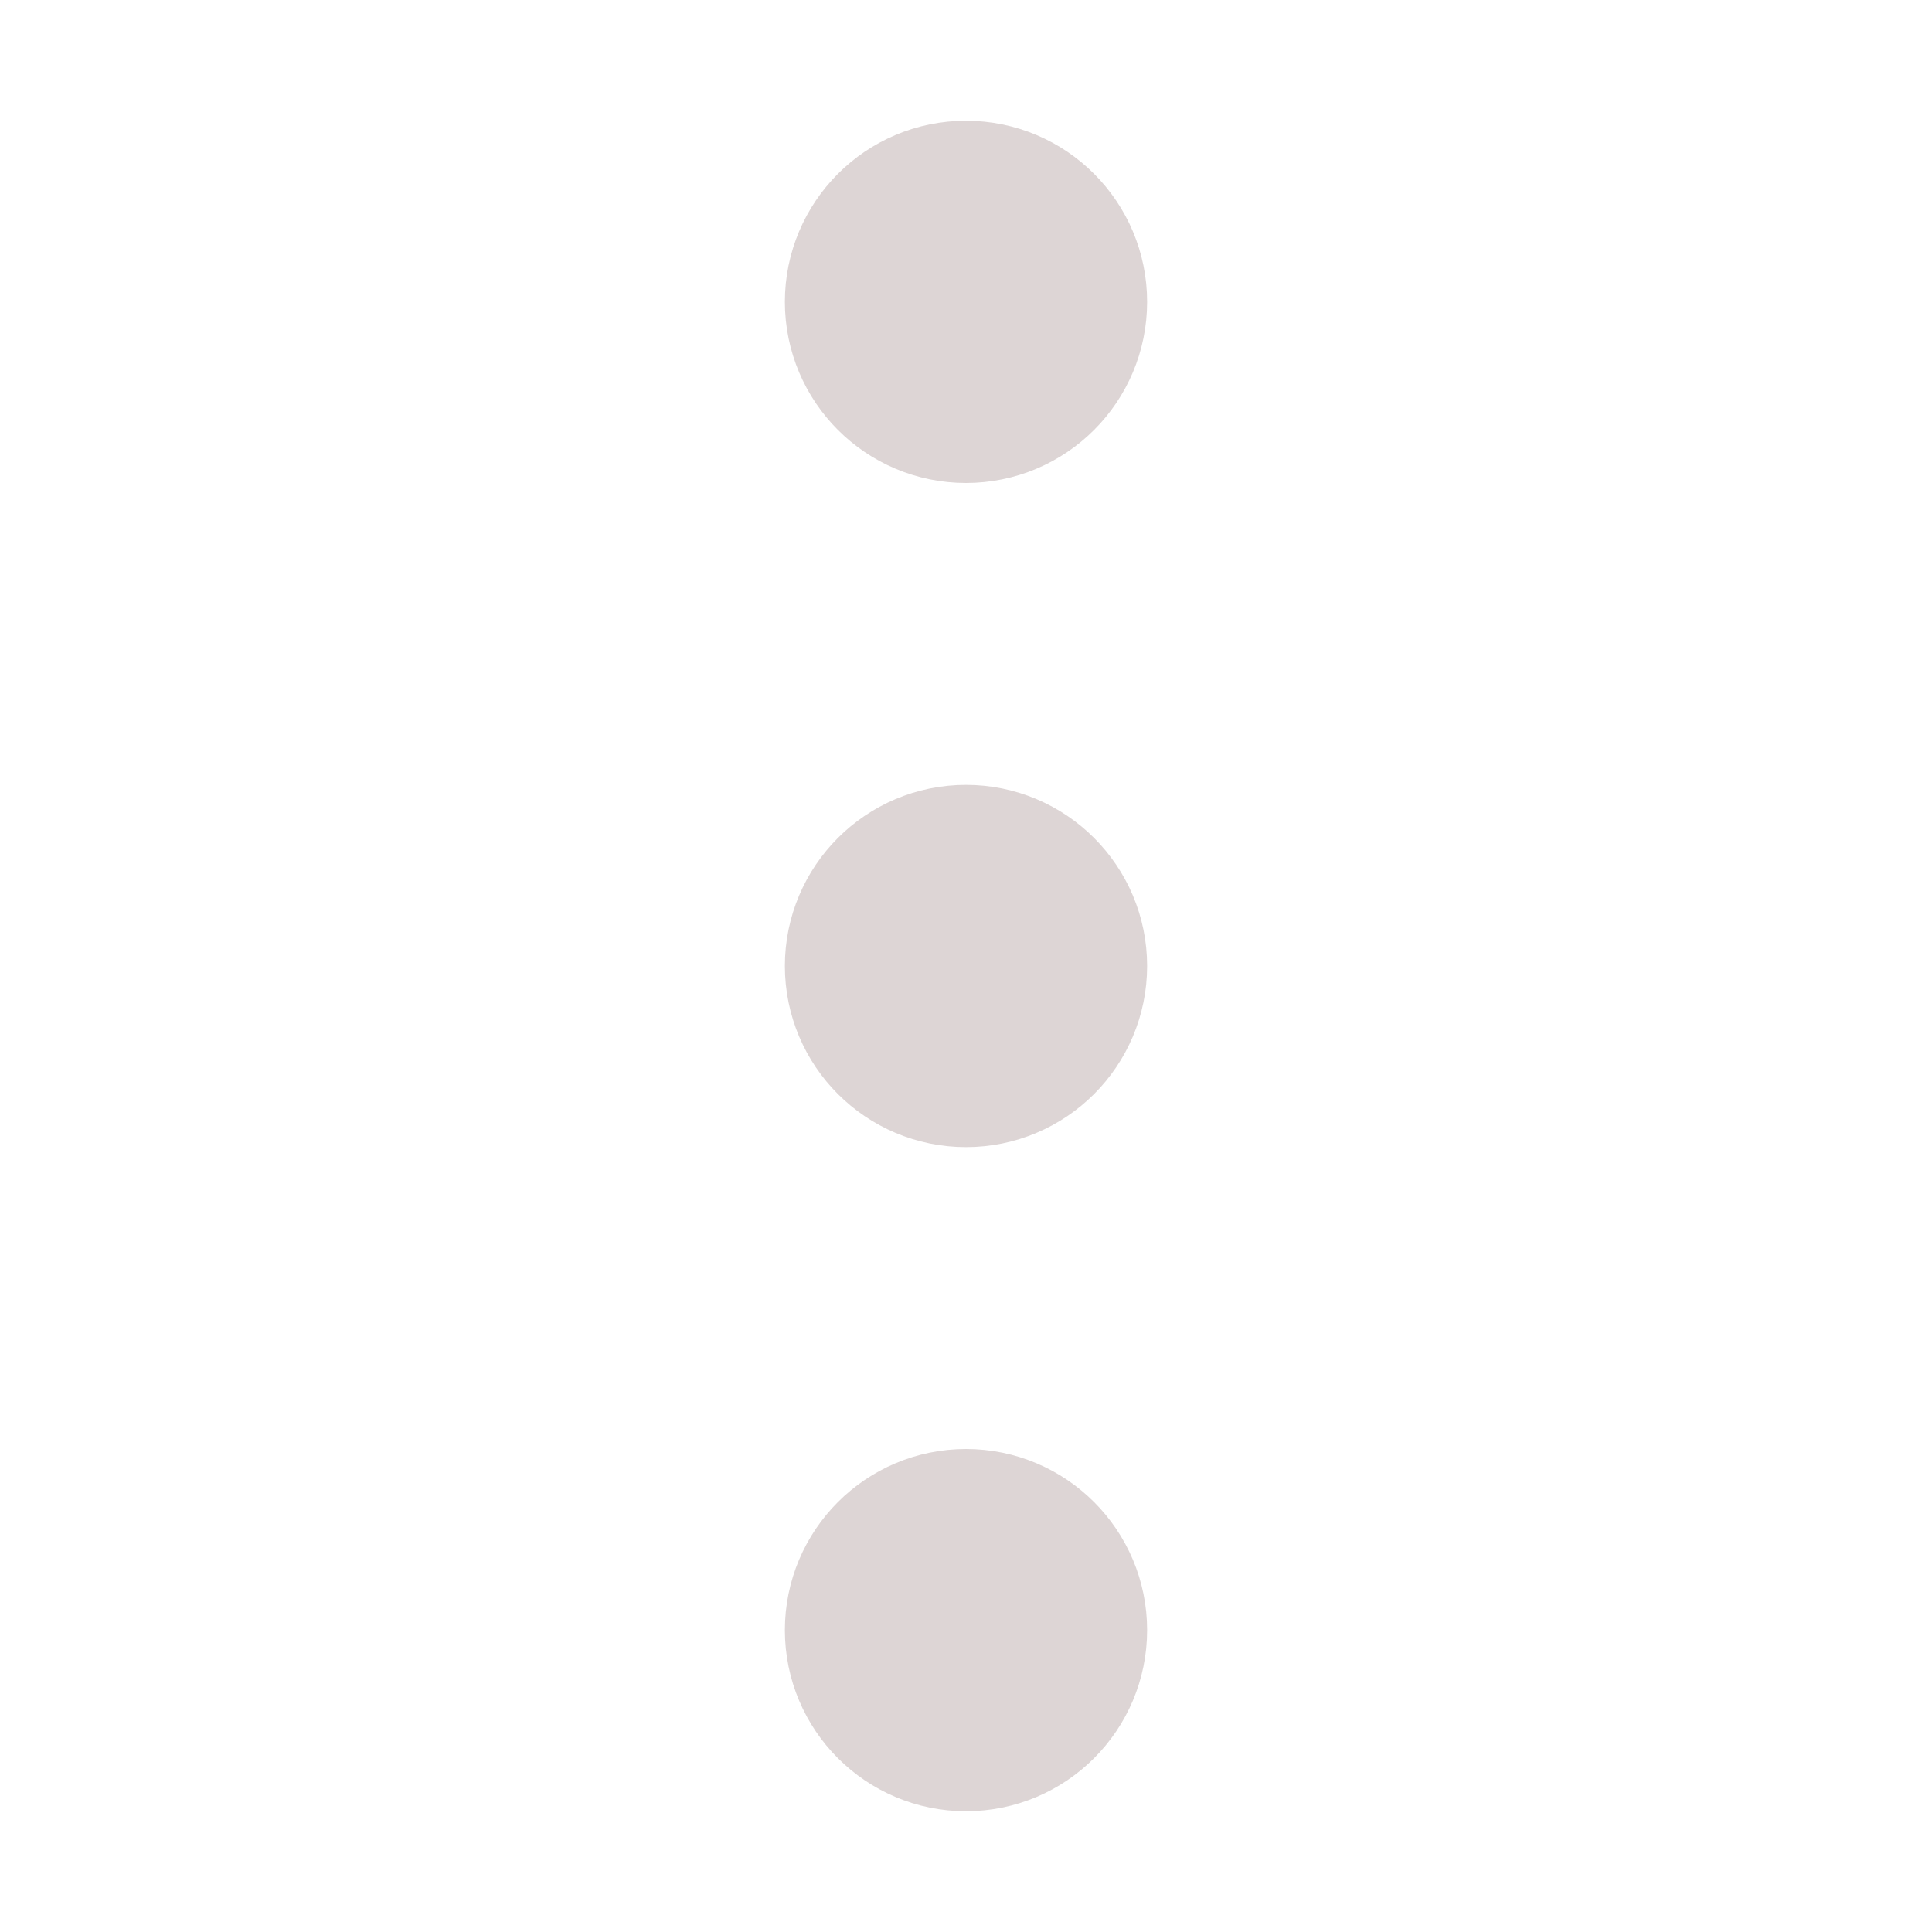
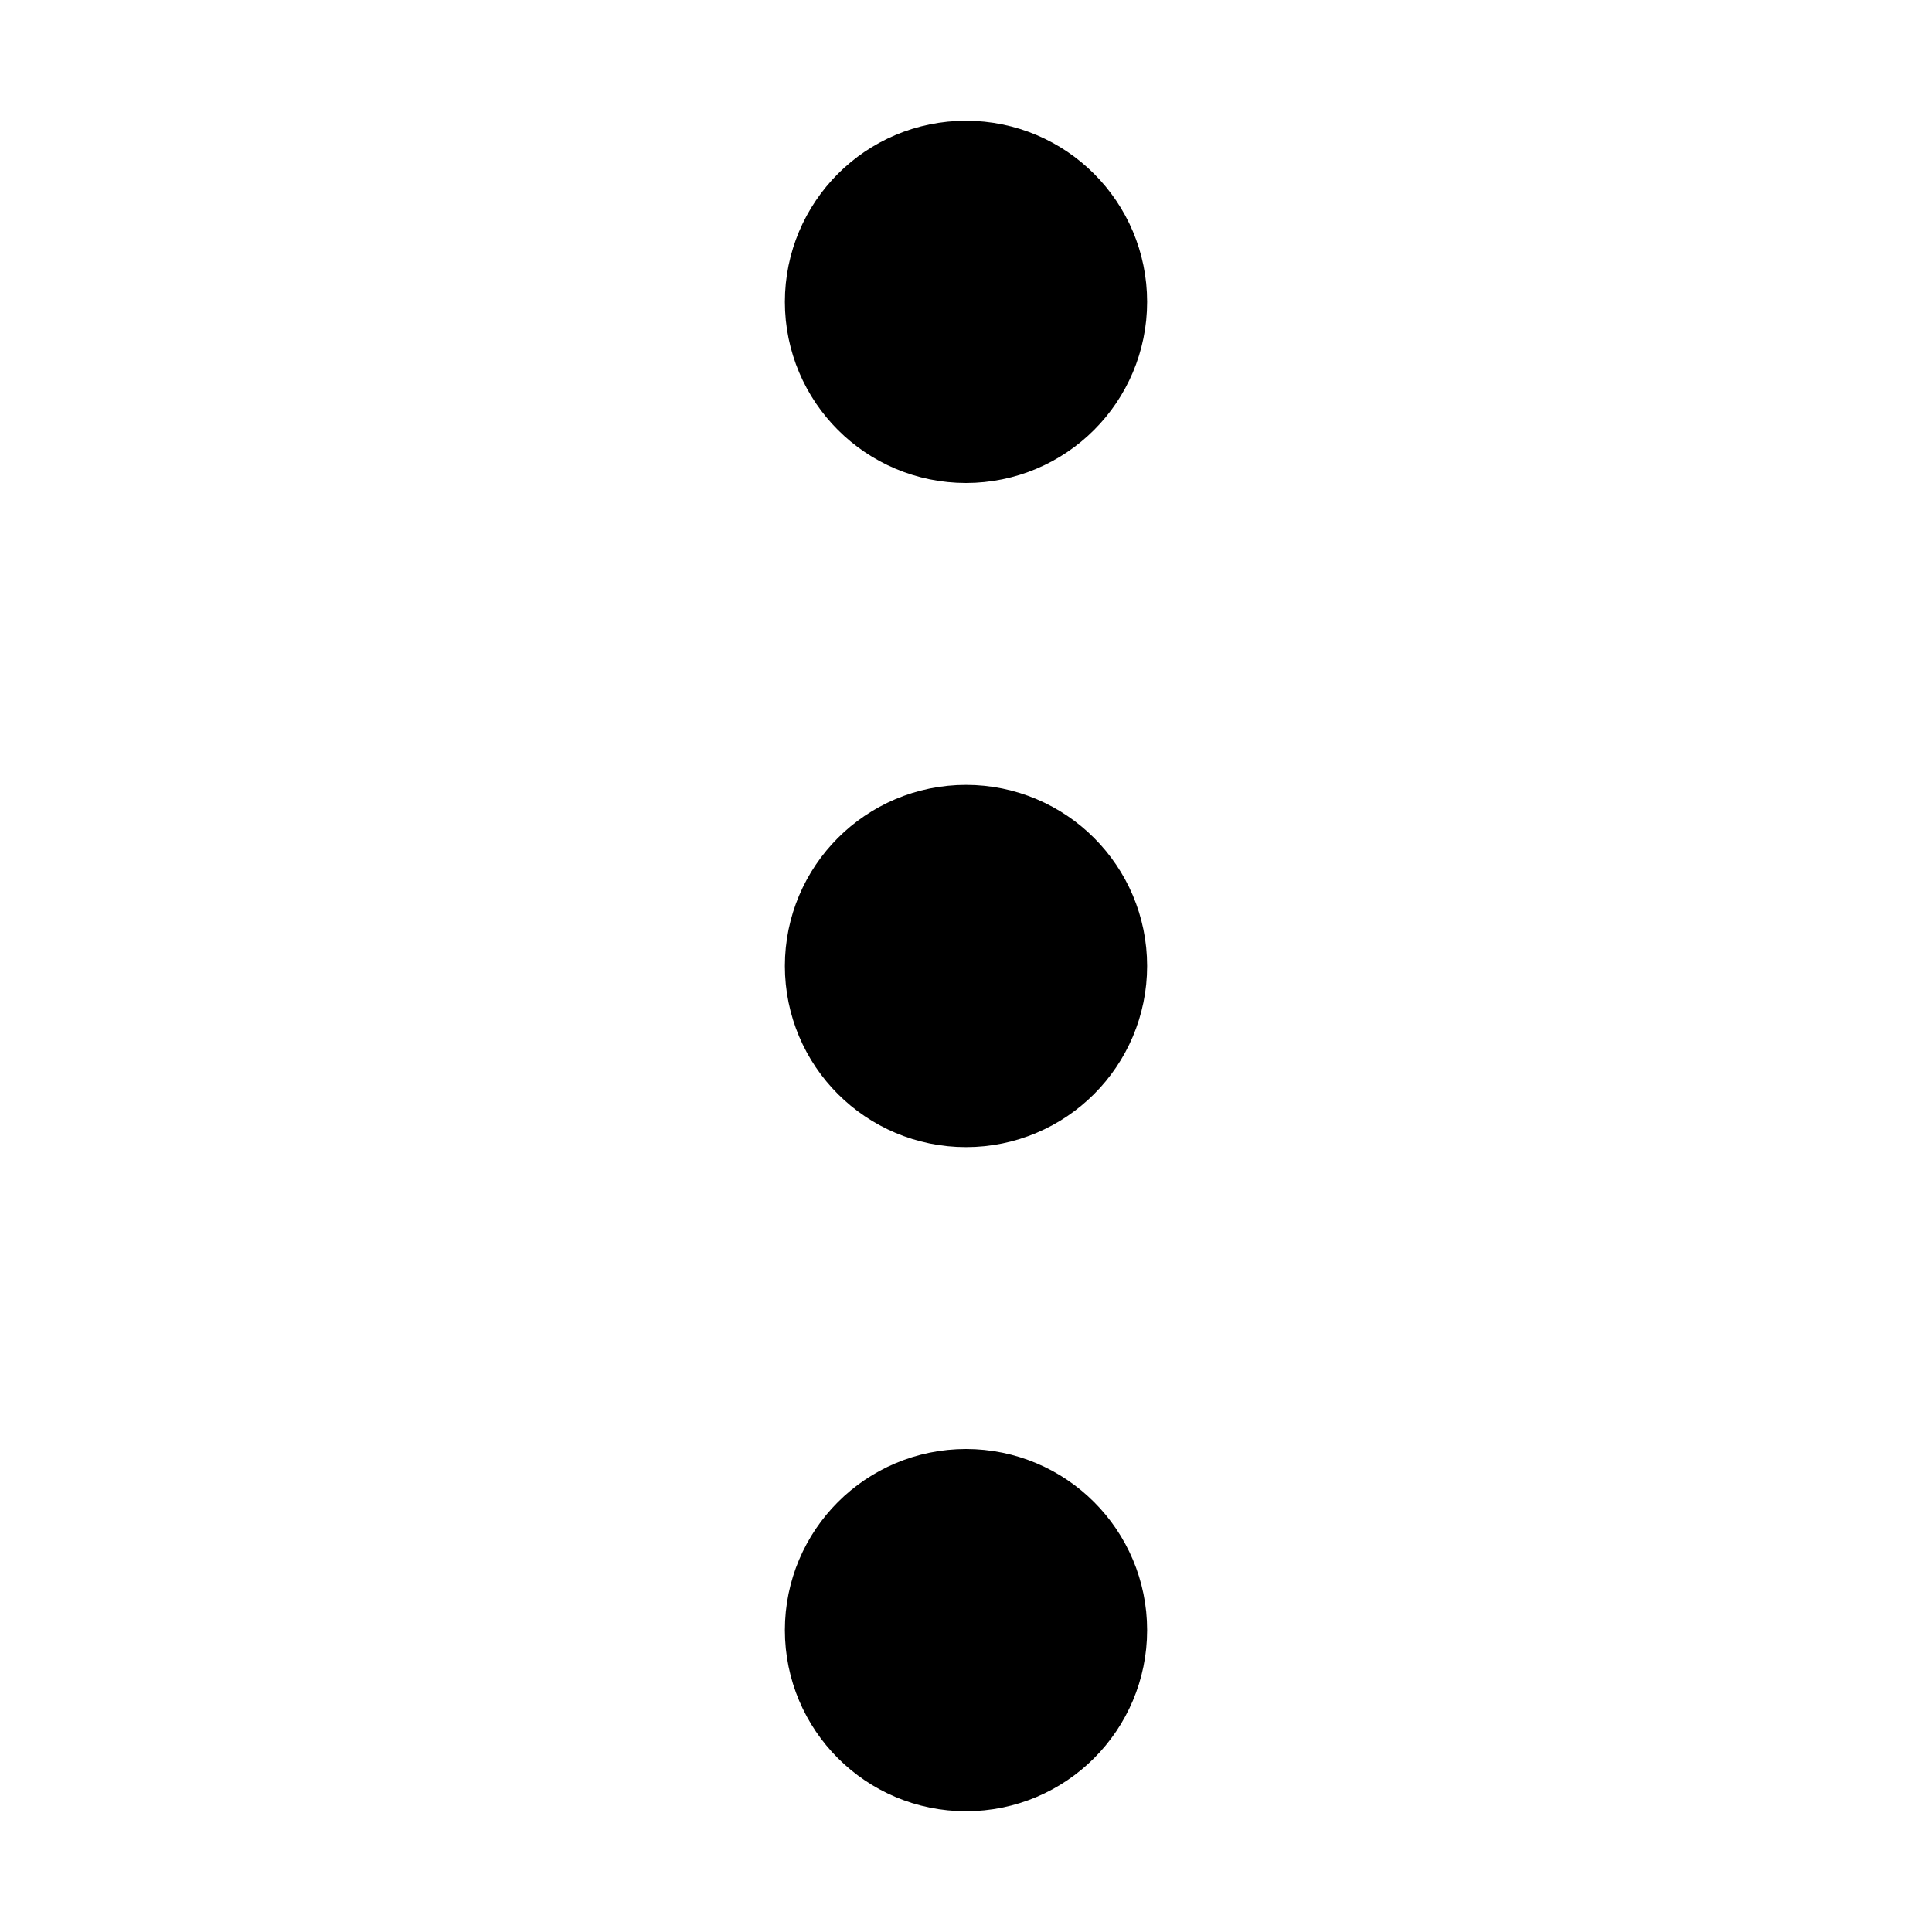
<svg xmlns="http://www.w3.org/2000/svg" width="current" height="current" viewBox="0 0 16 16">
-   <g fill="none" stroke="#ddd5d5" stroke-linecap="round" stroke-linejoin="round" stroke-width="1.5">
+   <g fill="none" stroke="currentColor" stroke-linecap="round" stroke-linejoin="round" stroke-width="1.5">
    <circle cx="8" cy="2.5" r=".75" />
    <circle cx="8" cy="8" r=".75" />
    <circle cx="8" cy="13.5" r=".75" />
  </g>
</svg>
